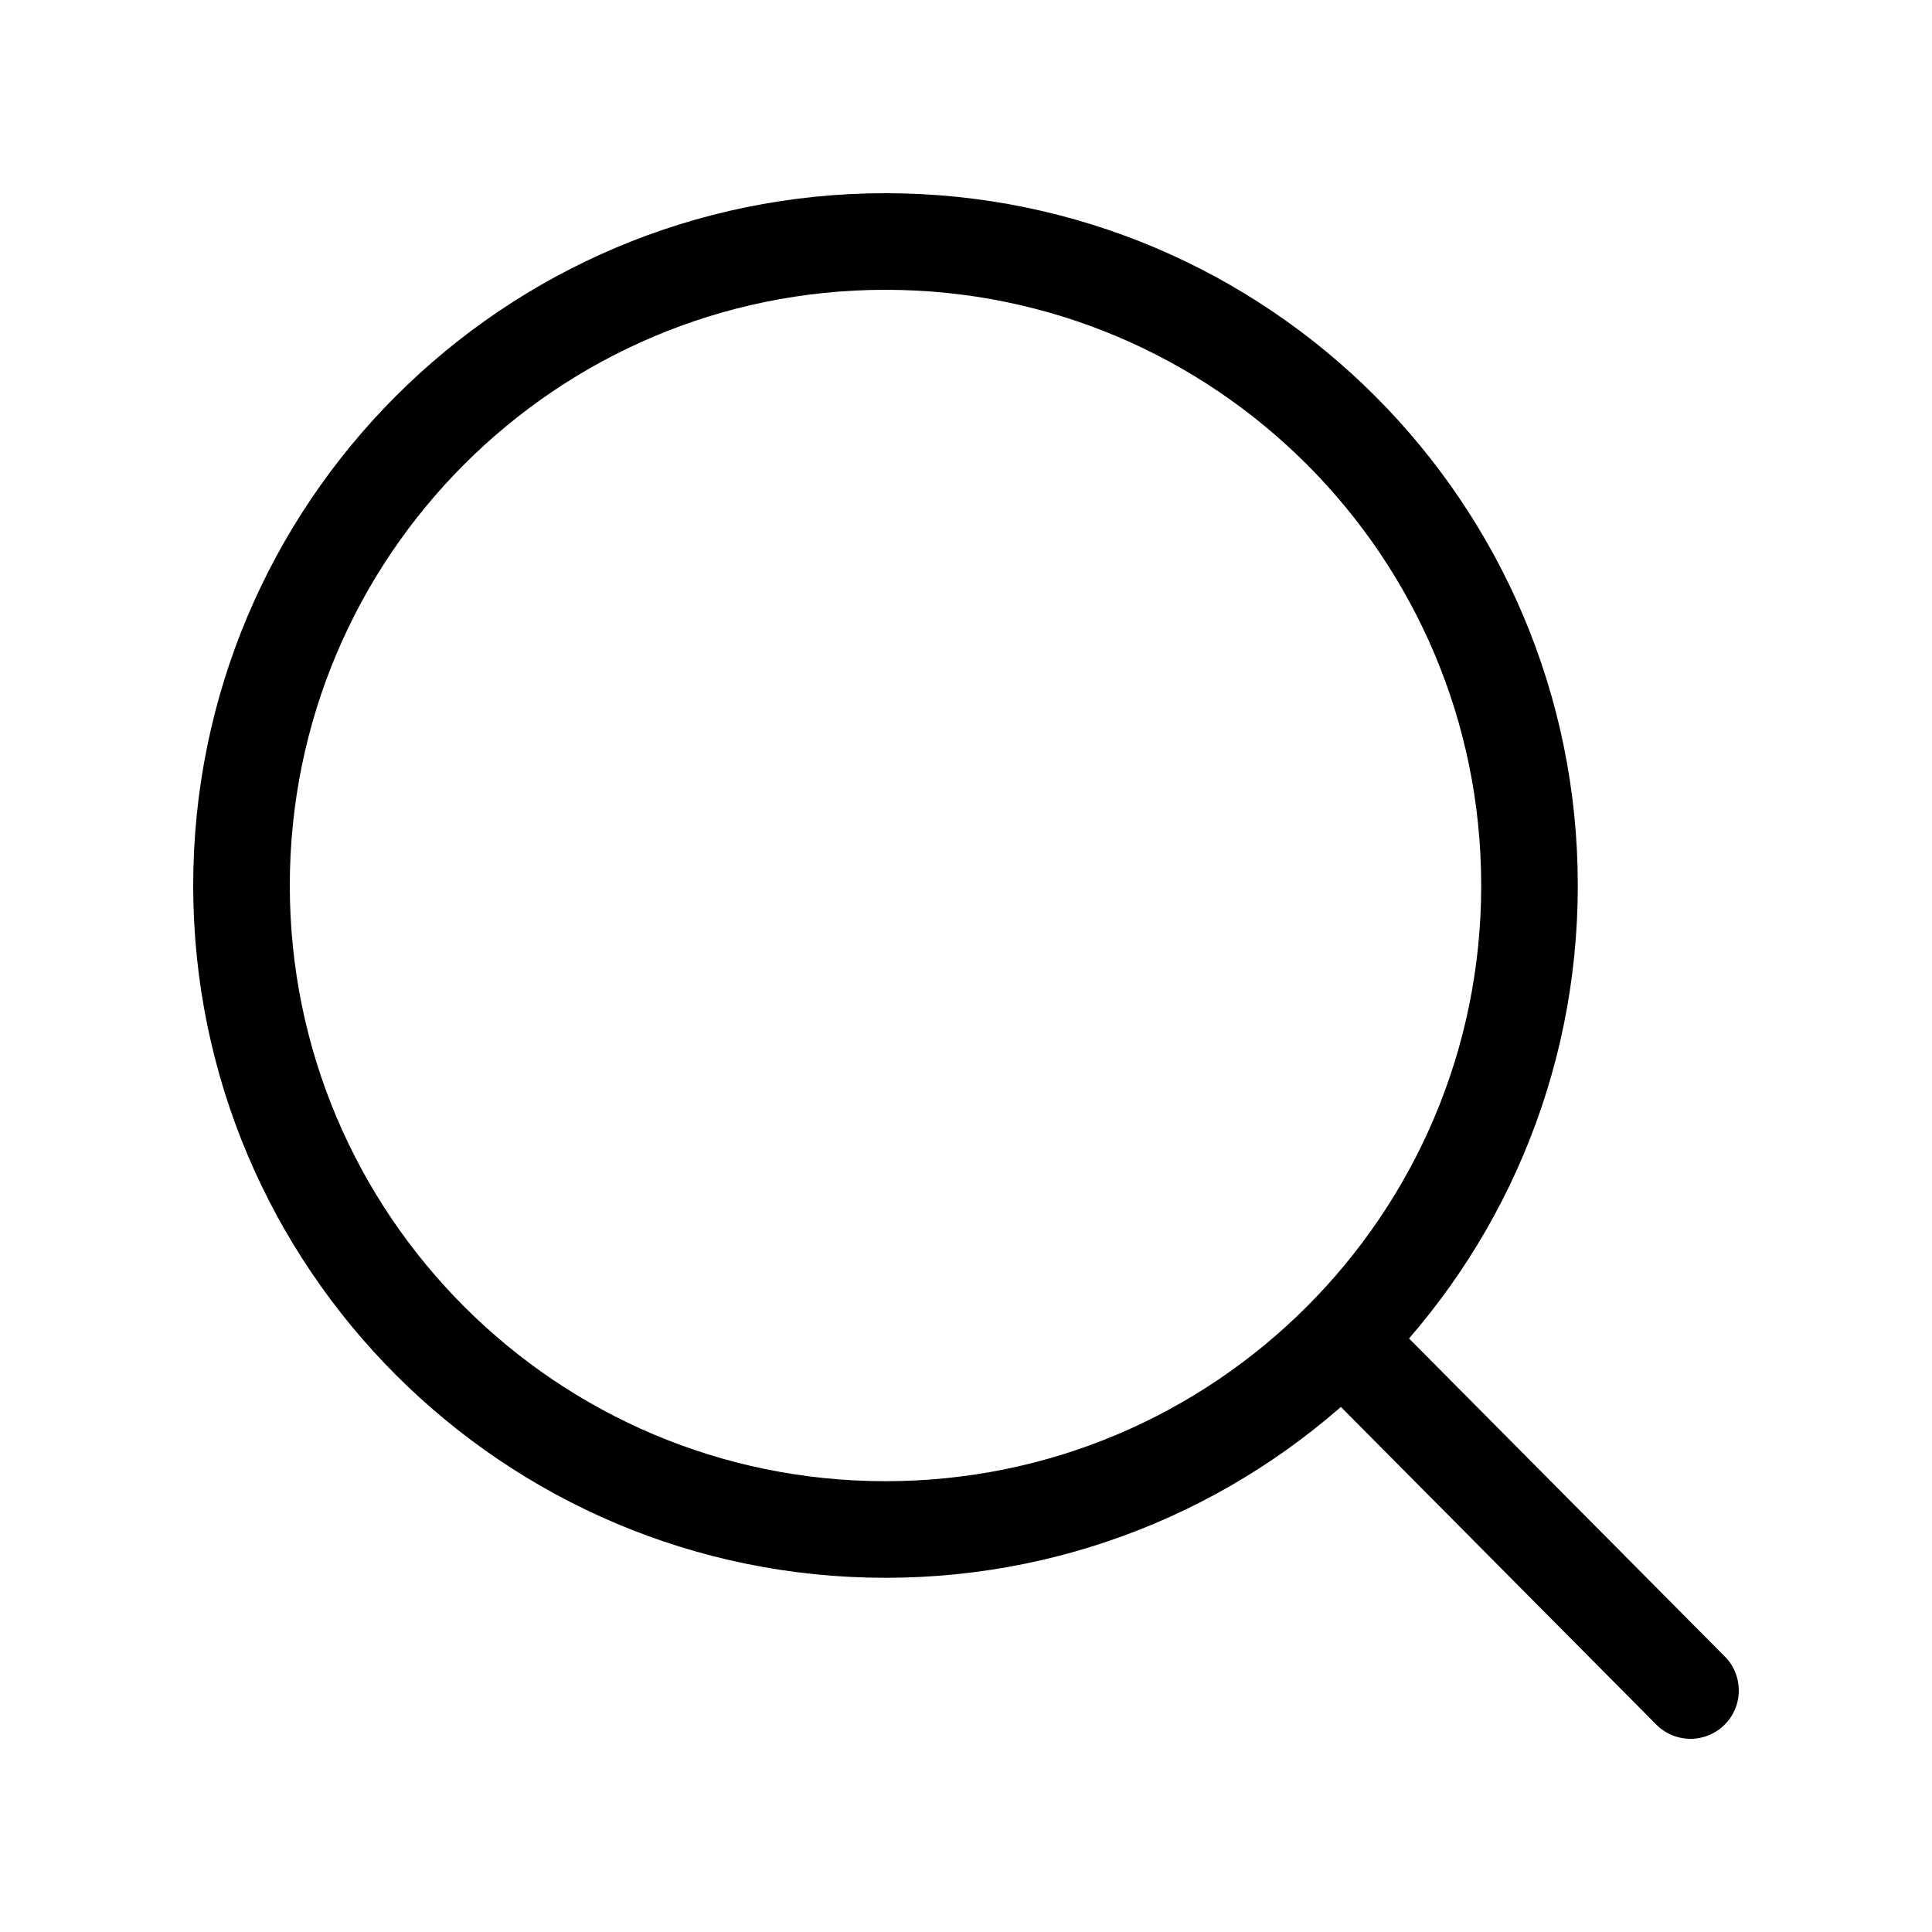
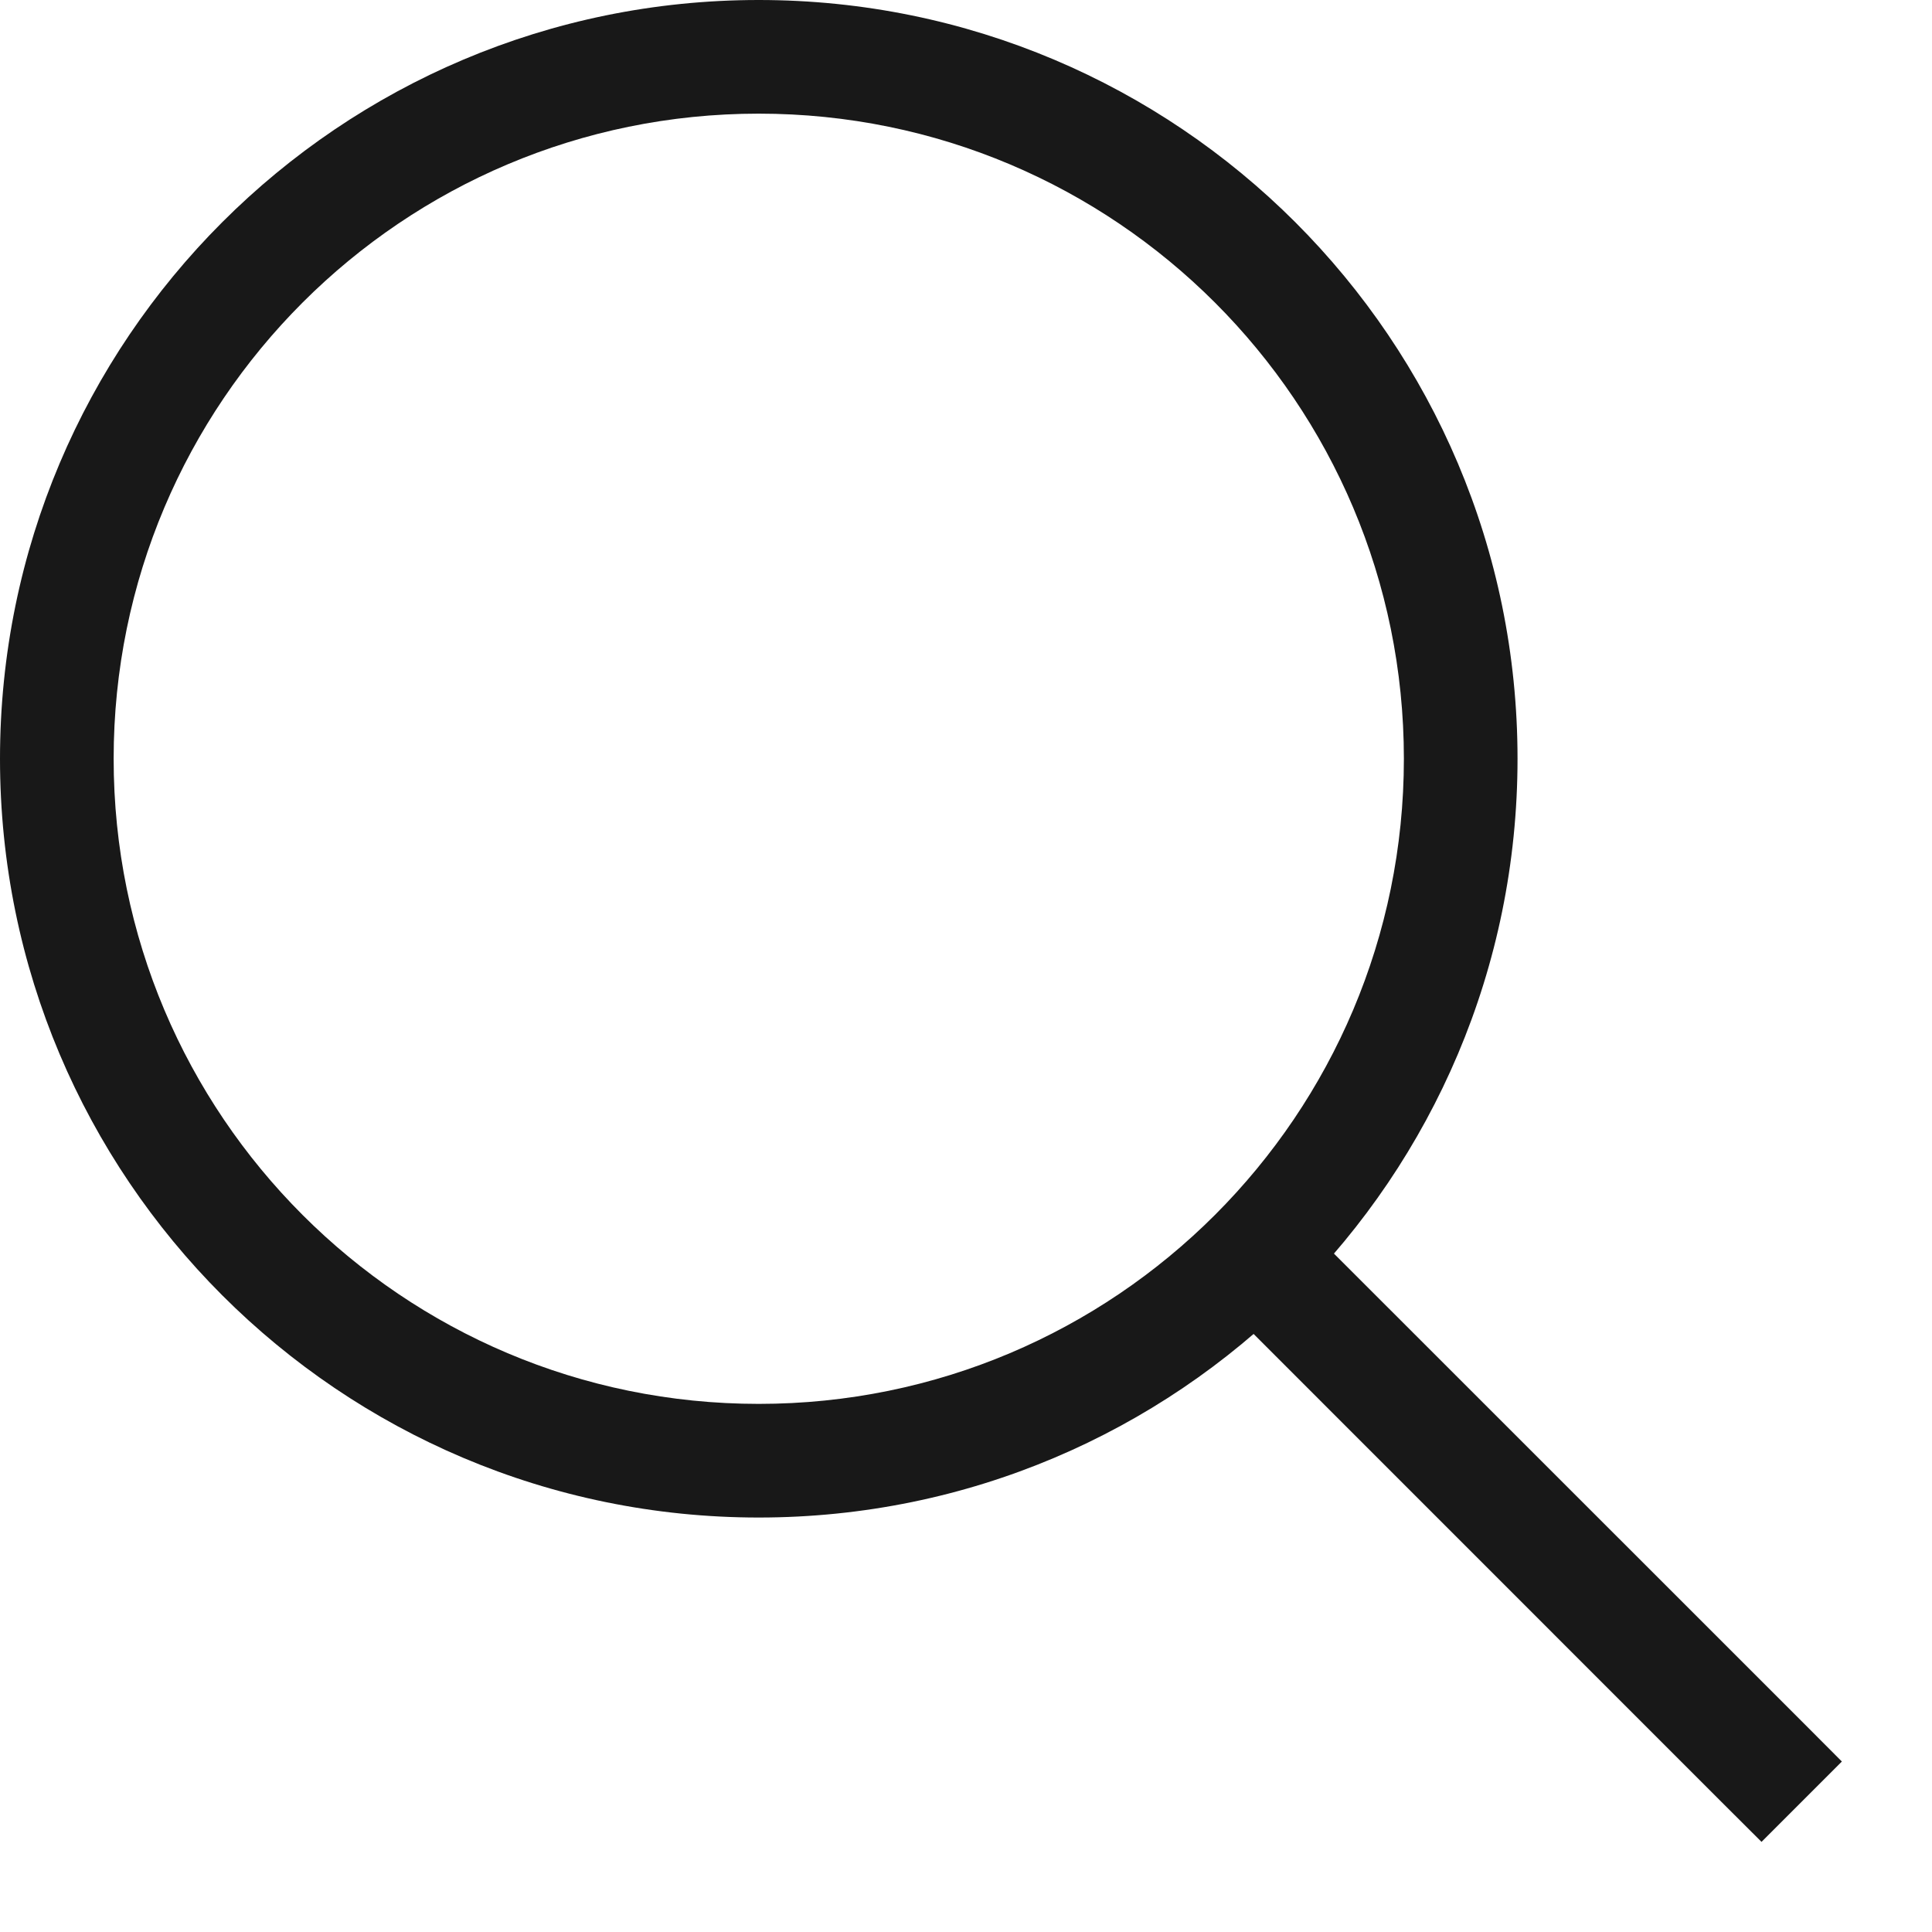
- <svg xmlns="http://www.w3.org/2000/svg" width="25" height="25" viewBox="0 0 24 24" fill="none">
-   <path d="M16.672 16.641L21 21M19 11C19 15.418 15.418 19 11 19C6.582 19 3 15.418 3 11C3 6.582 6.582 3 11 3C15.418 3 19 6.582 19 11Z" stroke="currentColor" stroke-width="1.2" stroke-linecap="round" stroke-linejoin="round" />
+ <svg xmlns="http://www.w3.org/2000/svg" width="17" height="17" viewBox="0 0 17 17" fill="none">
+   <path d="M15.146 15.854L15.5 16.207L16.207 15.5L15.854 15.146L15.146 15.854ZM12.853 6.676H12.353C12.353 9.812 9.812 12.353 6.676 12.353V12.853V13.353C10.364 13.353 13.353 10.364 13.353 6.676H12.853ZM6.676 12.853V12.353C3.541 12.353 1 9.812 1 6.676H0.5H0C0 10.364 2.989 13.353 6.676 13.353V12.853ZM0.5 6.676H1C1 3.541 3.541 1 6.676 1V0.5V0C2.989 0 0 2.989 0 6.676H0.5ZM6.676 0.5V1C9.812 1 12.353 3.541 12.353 6.676H12.853H13.353C13.353 2.989 10.364 0 6.676 0V0.5ZM11.088 11.088L10.735 11.442L15.146 15.854L15.5 15.5L15.854 15.146L11.442 10.735L11.088 11.088Z" fill="#181818" />
</svg>
